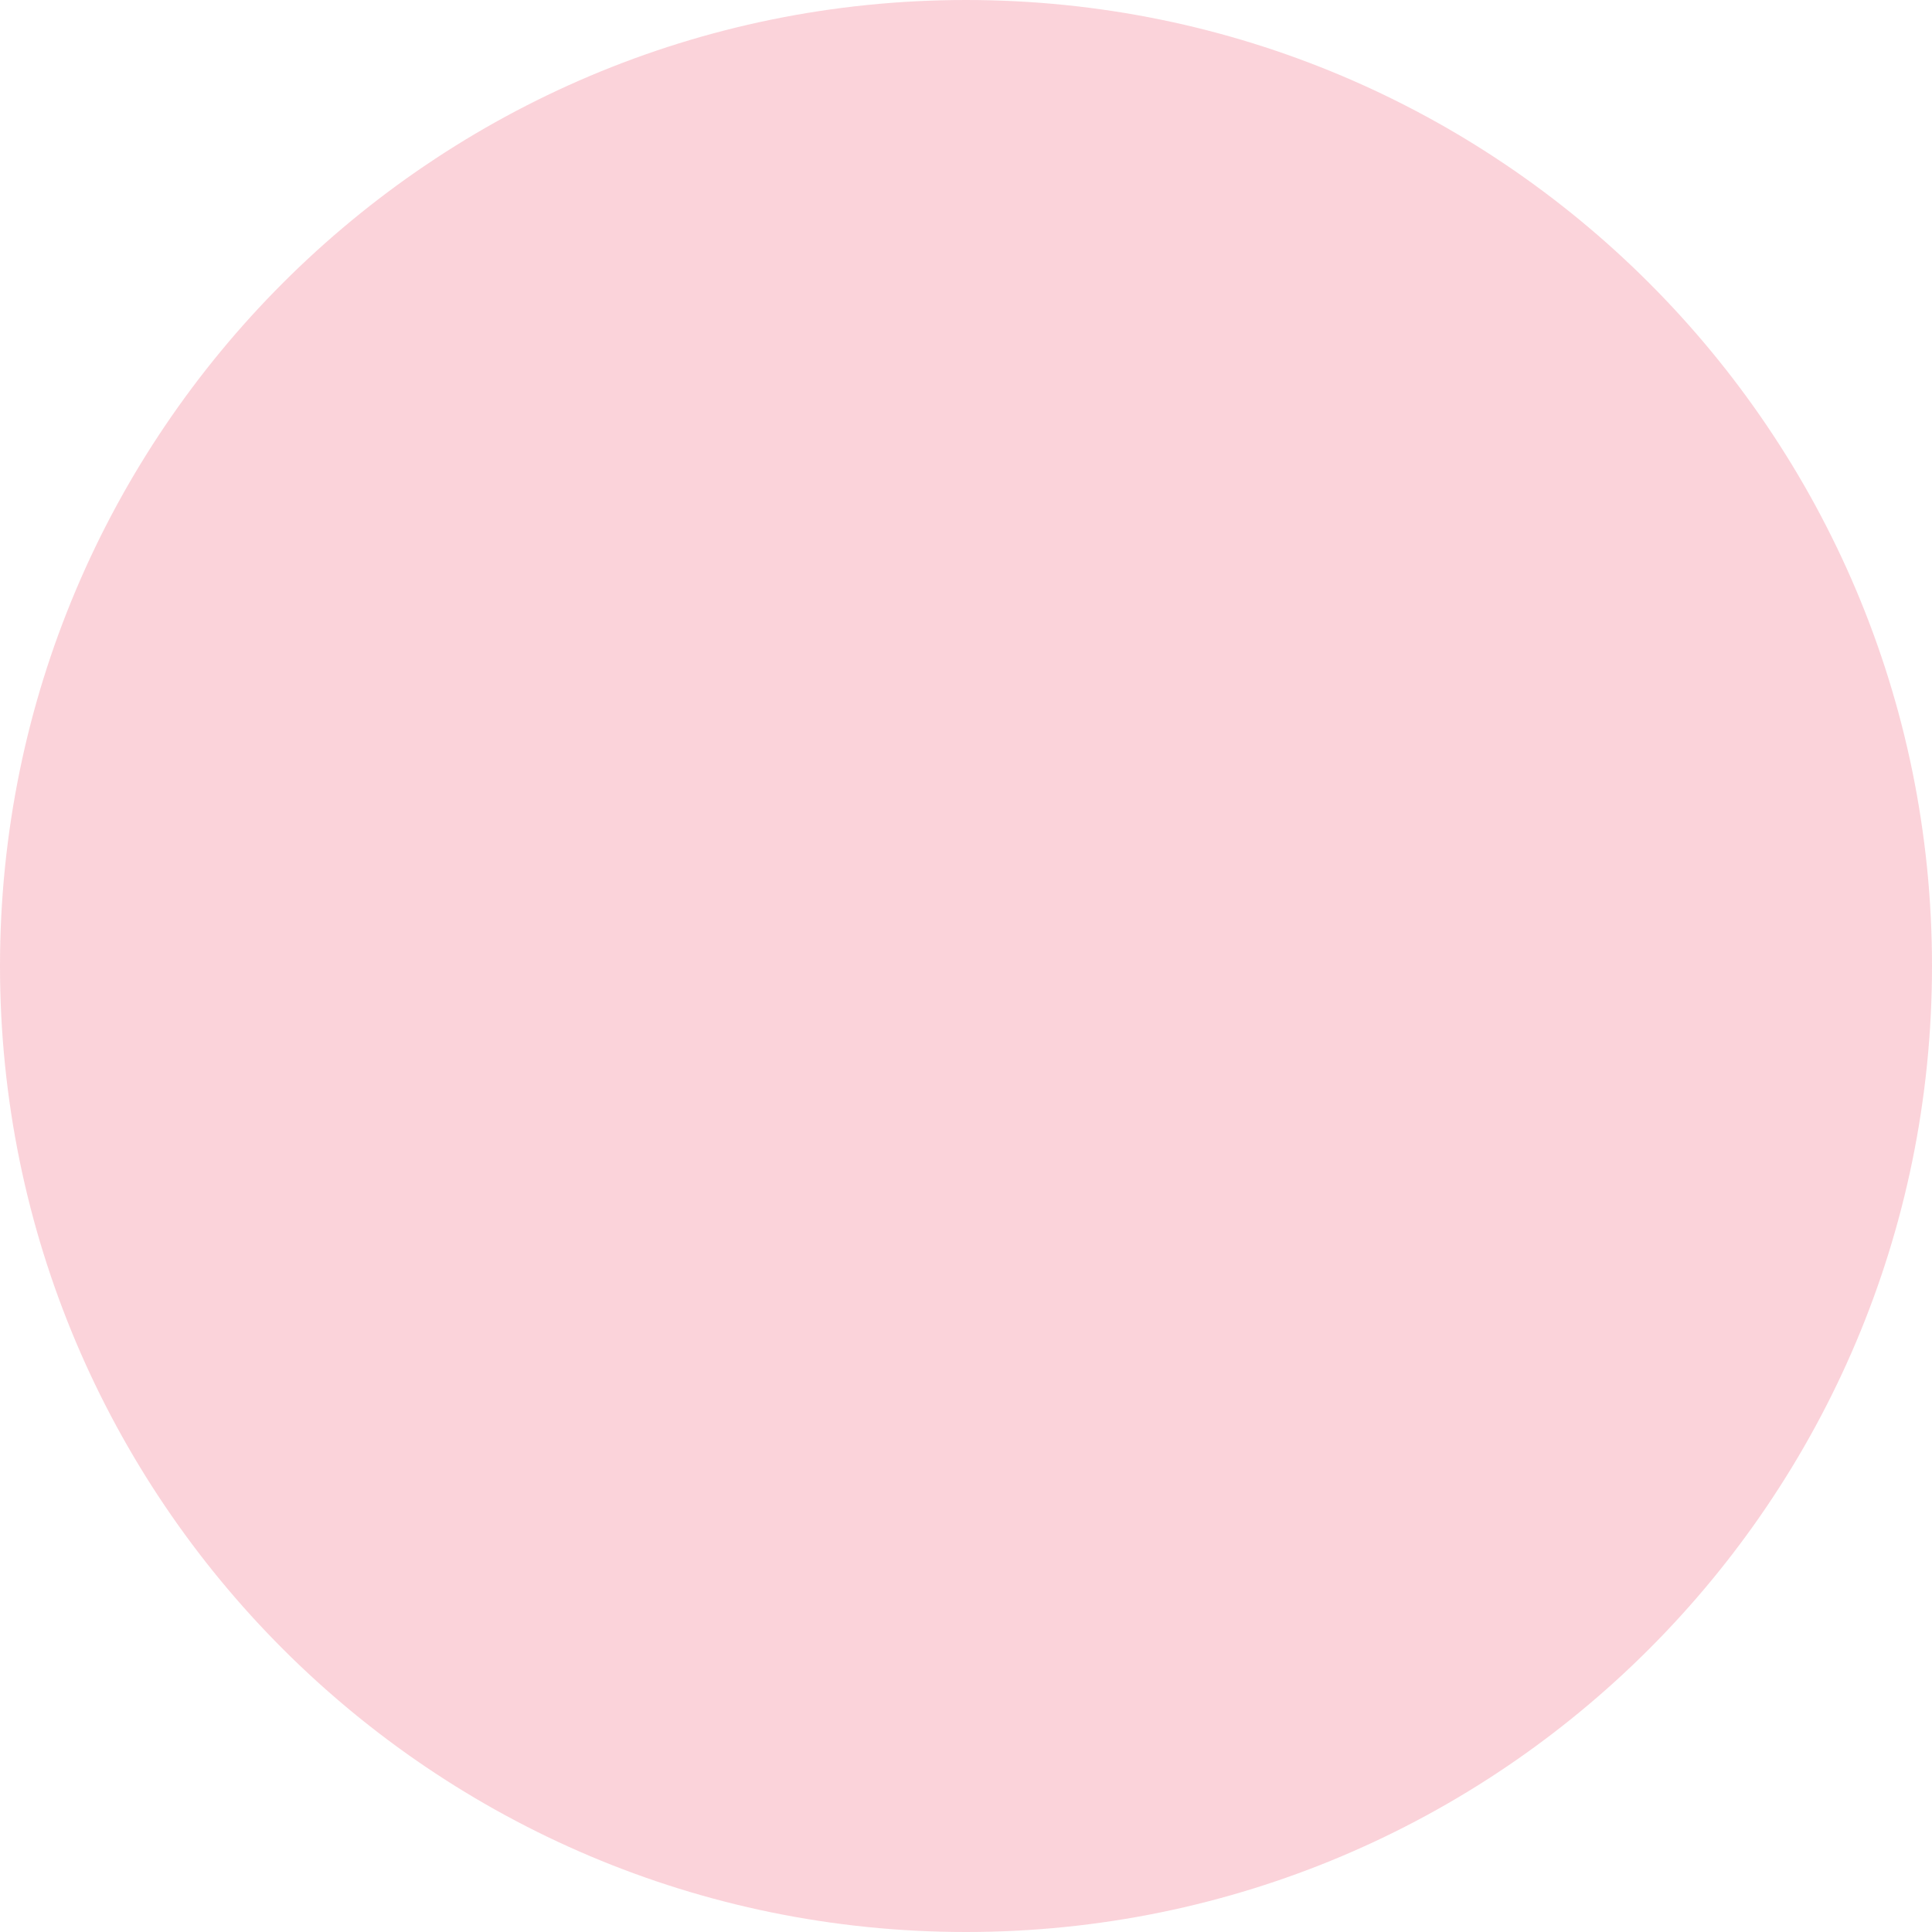
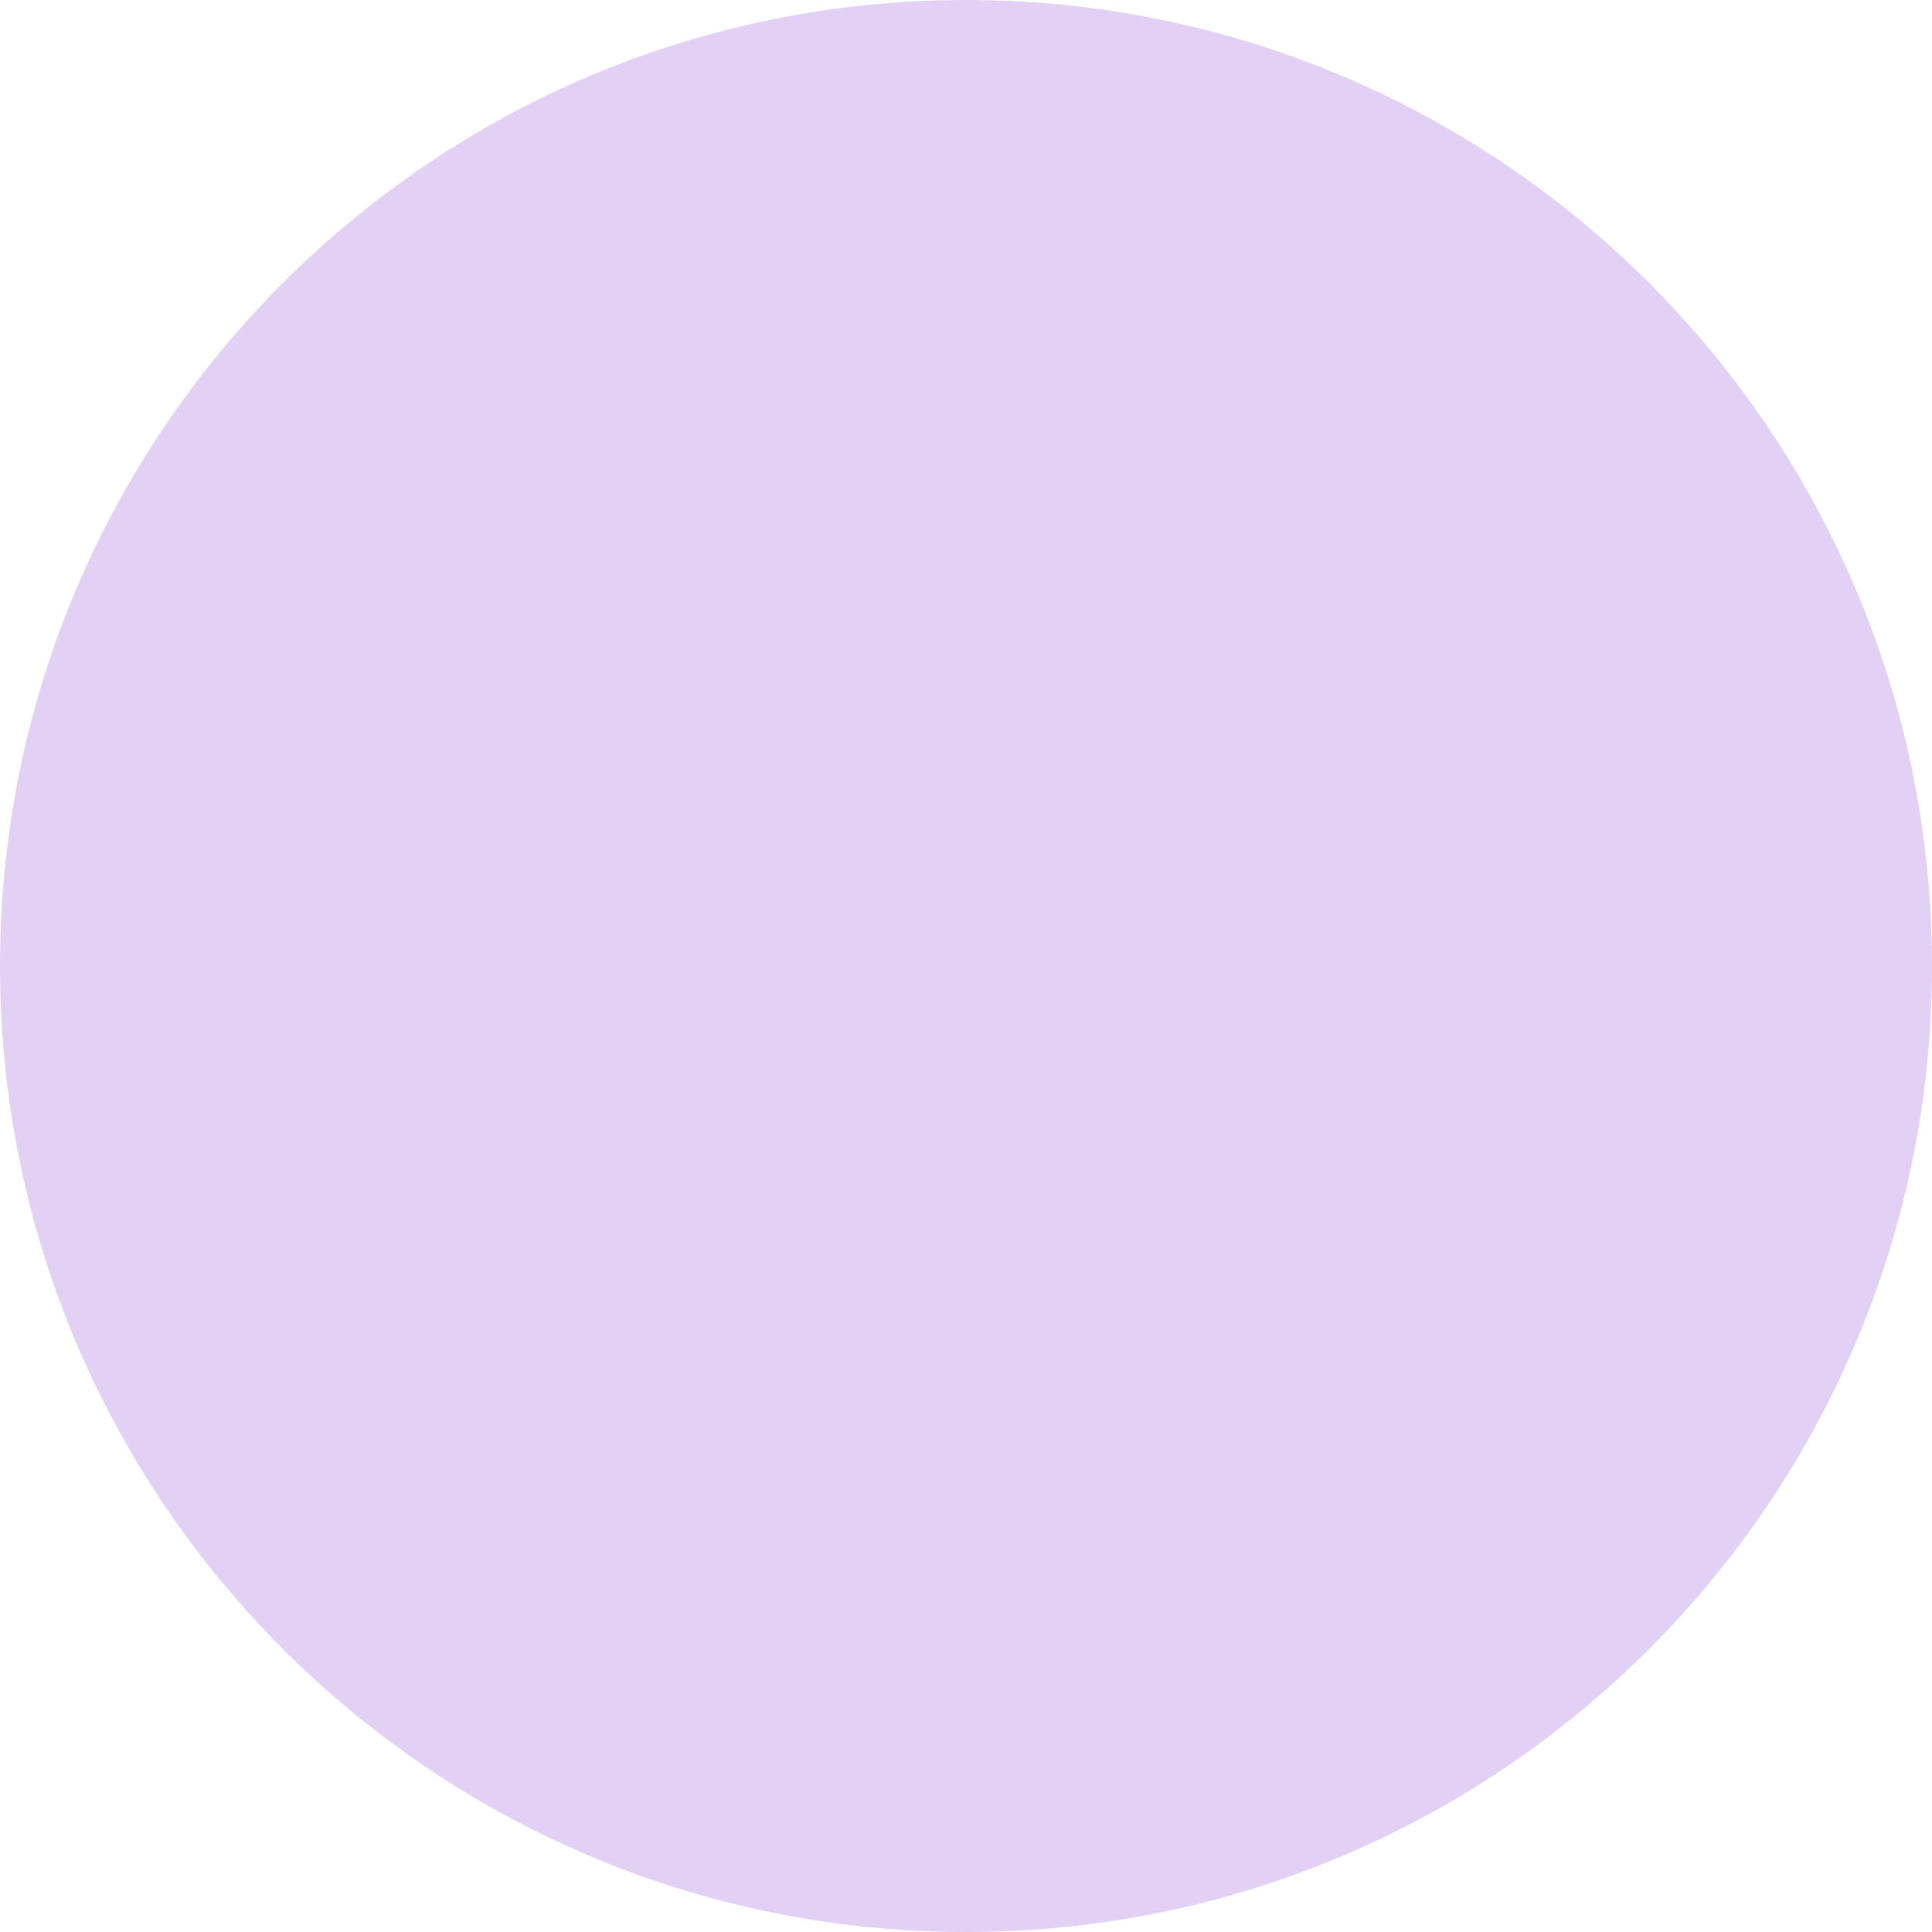
<svg xmlns="http://www.w3.org/2000/svg" preserveAspectRatio="none" overflow="visible" style="display: block;" width="40" height="40" viewBox="0 0 40 40" fill="none">
-   <circle id="Ellipse 25454" cx="20" cy="20" r="20" fill="#E8193C" fill-opacity="0.19" />
+   <circle id="Ellipse 25454" cx="20" cy="20" r="20" fill="#6a0ac9" fill-opacity="0.19" />
</svg>
